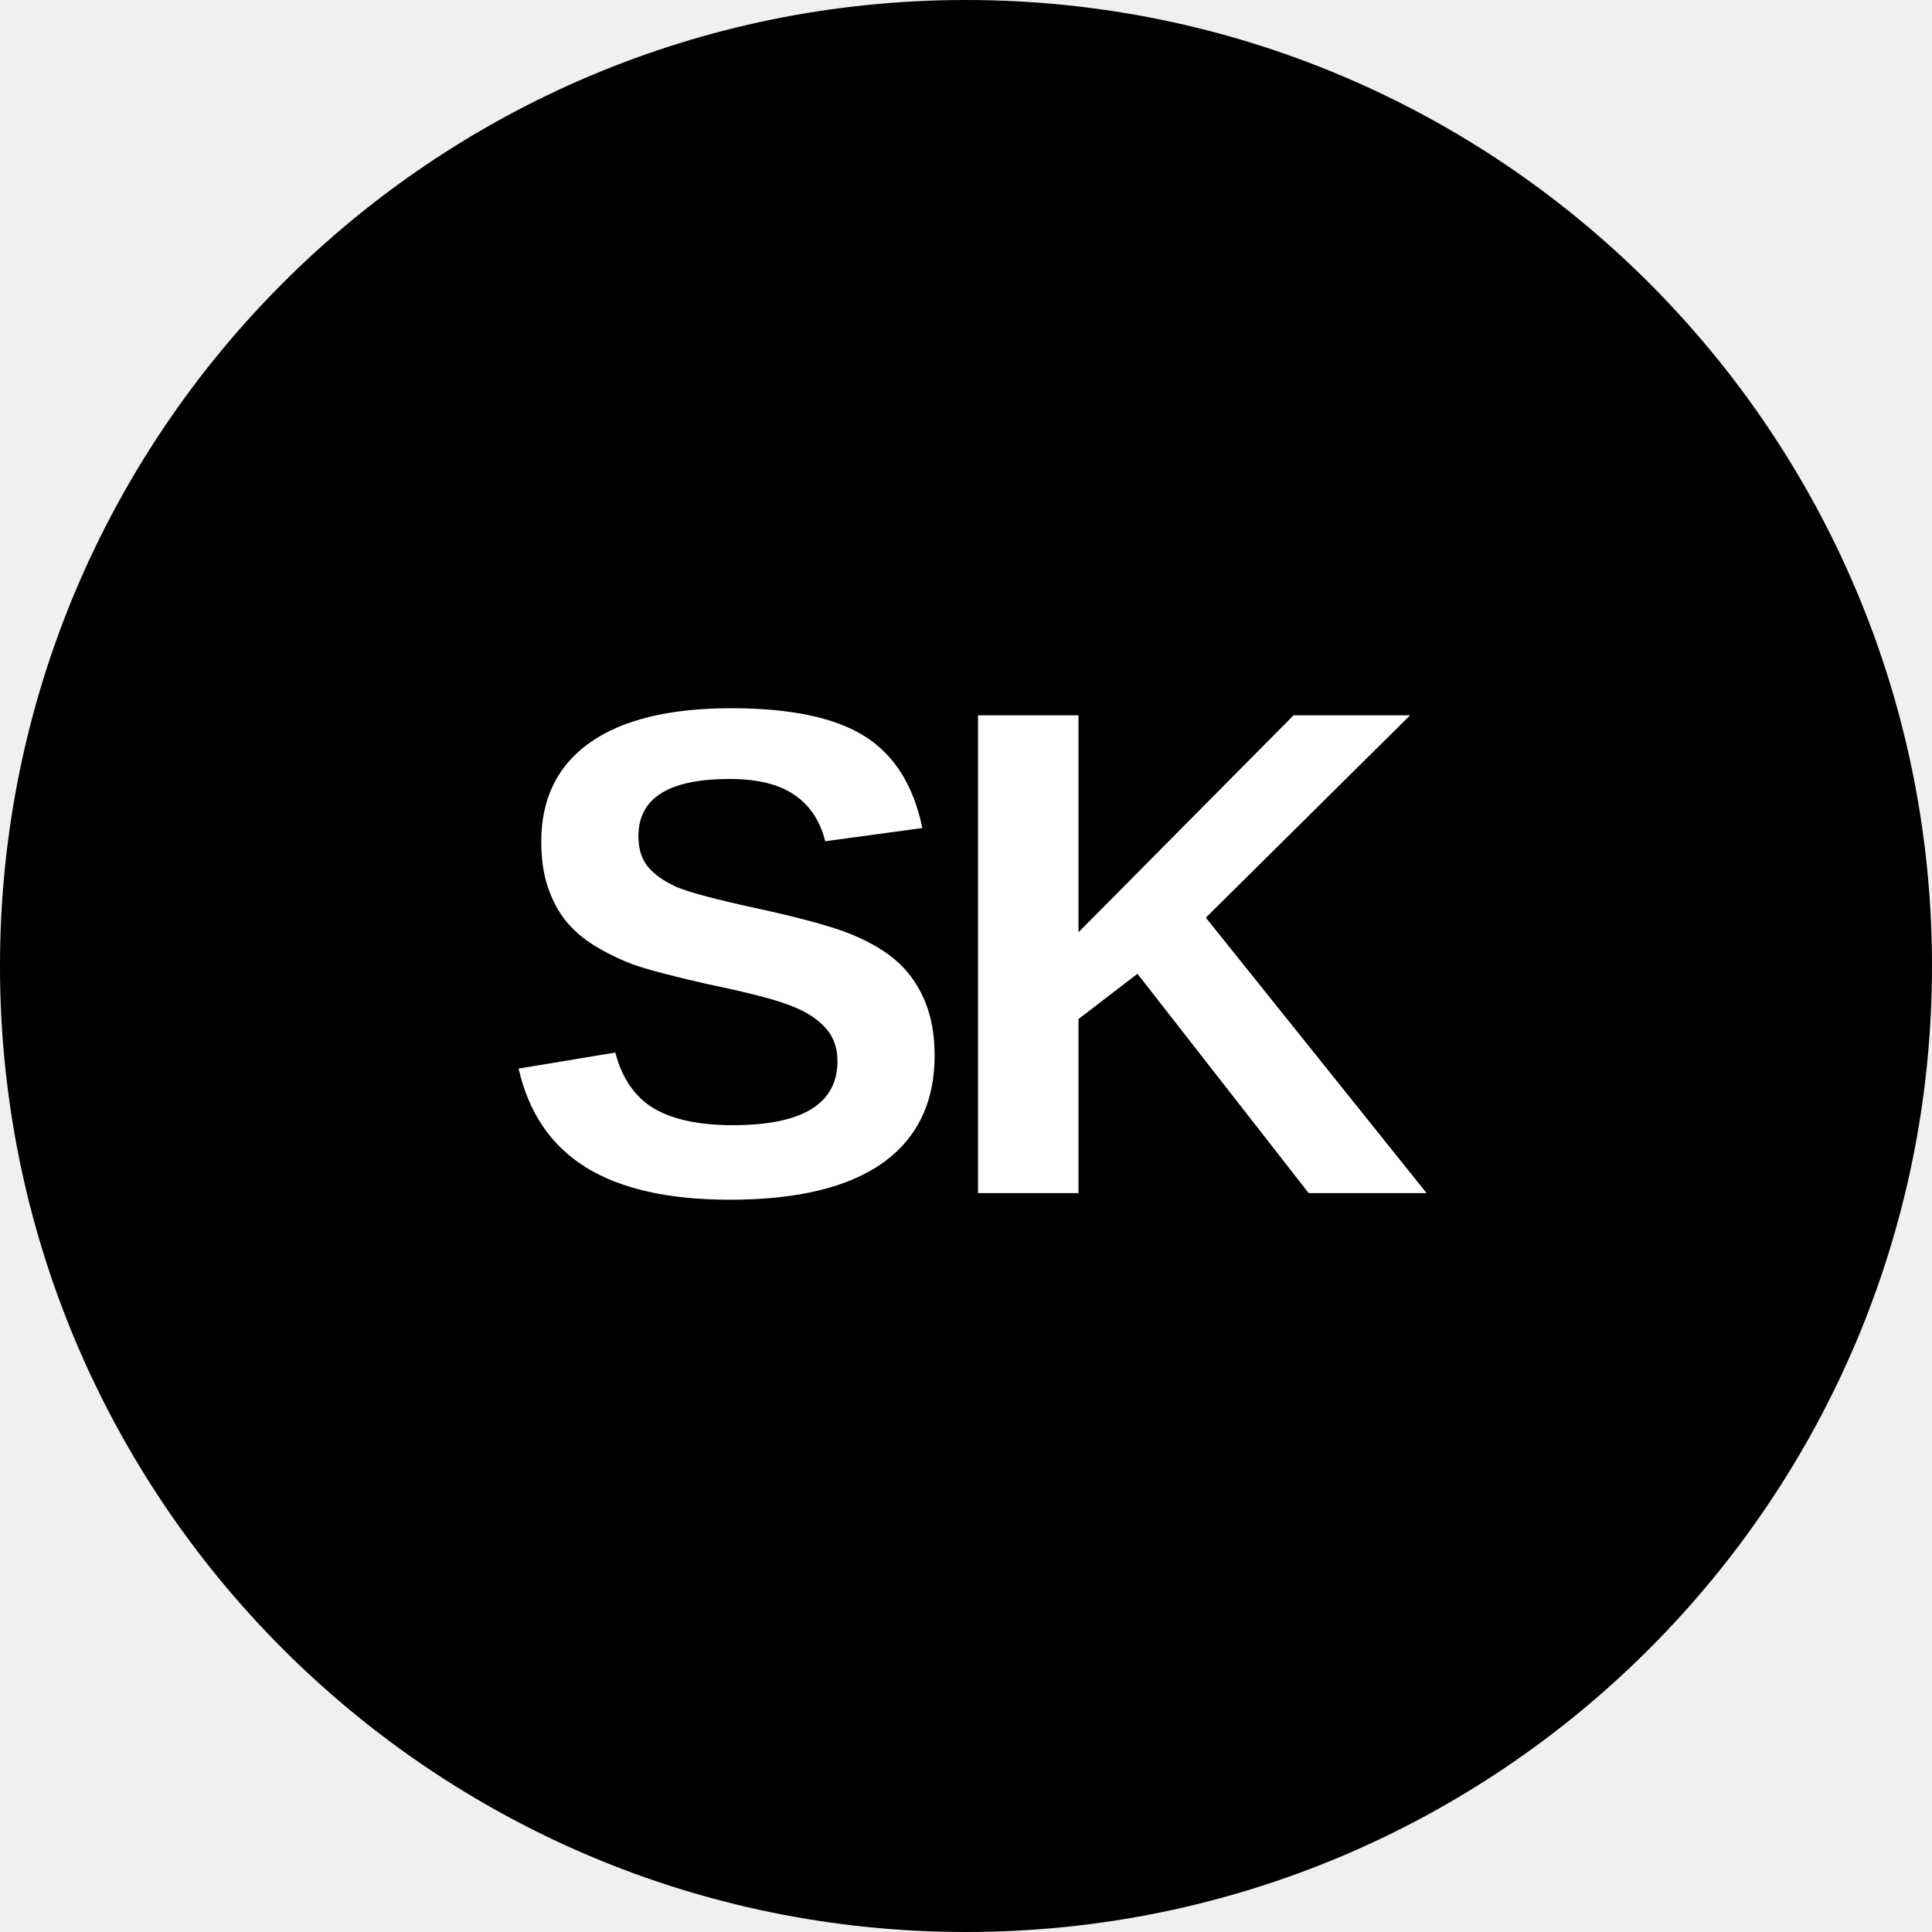
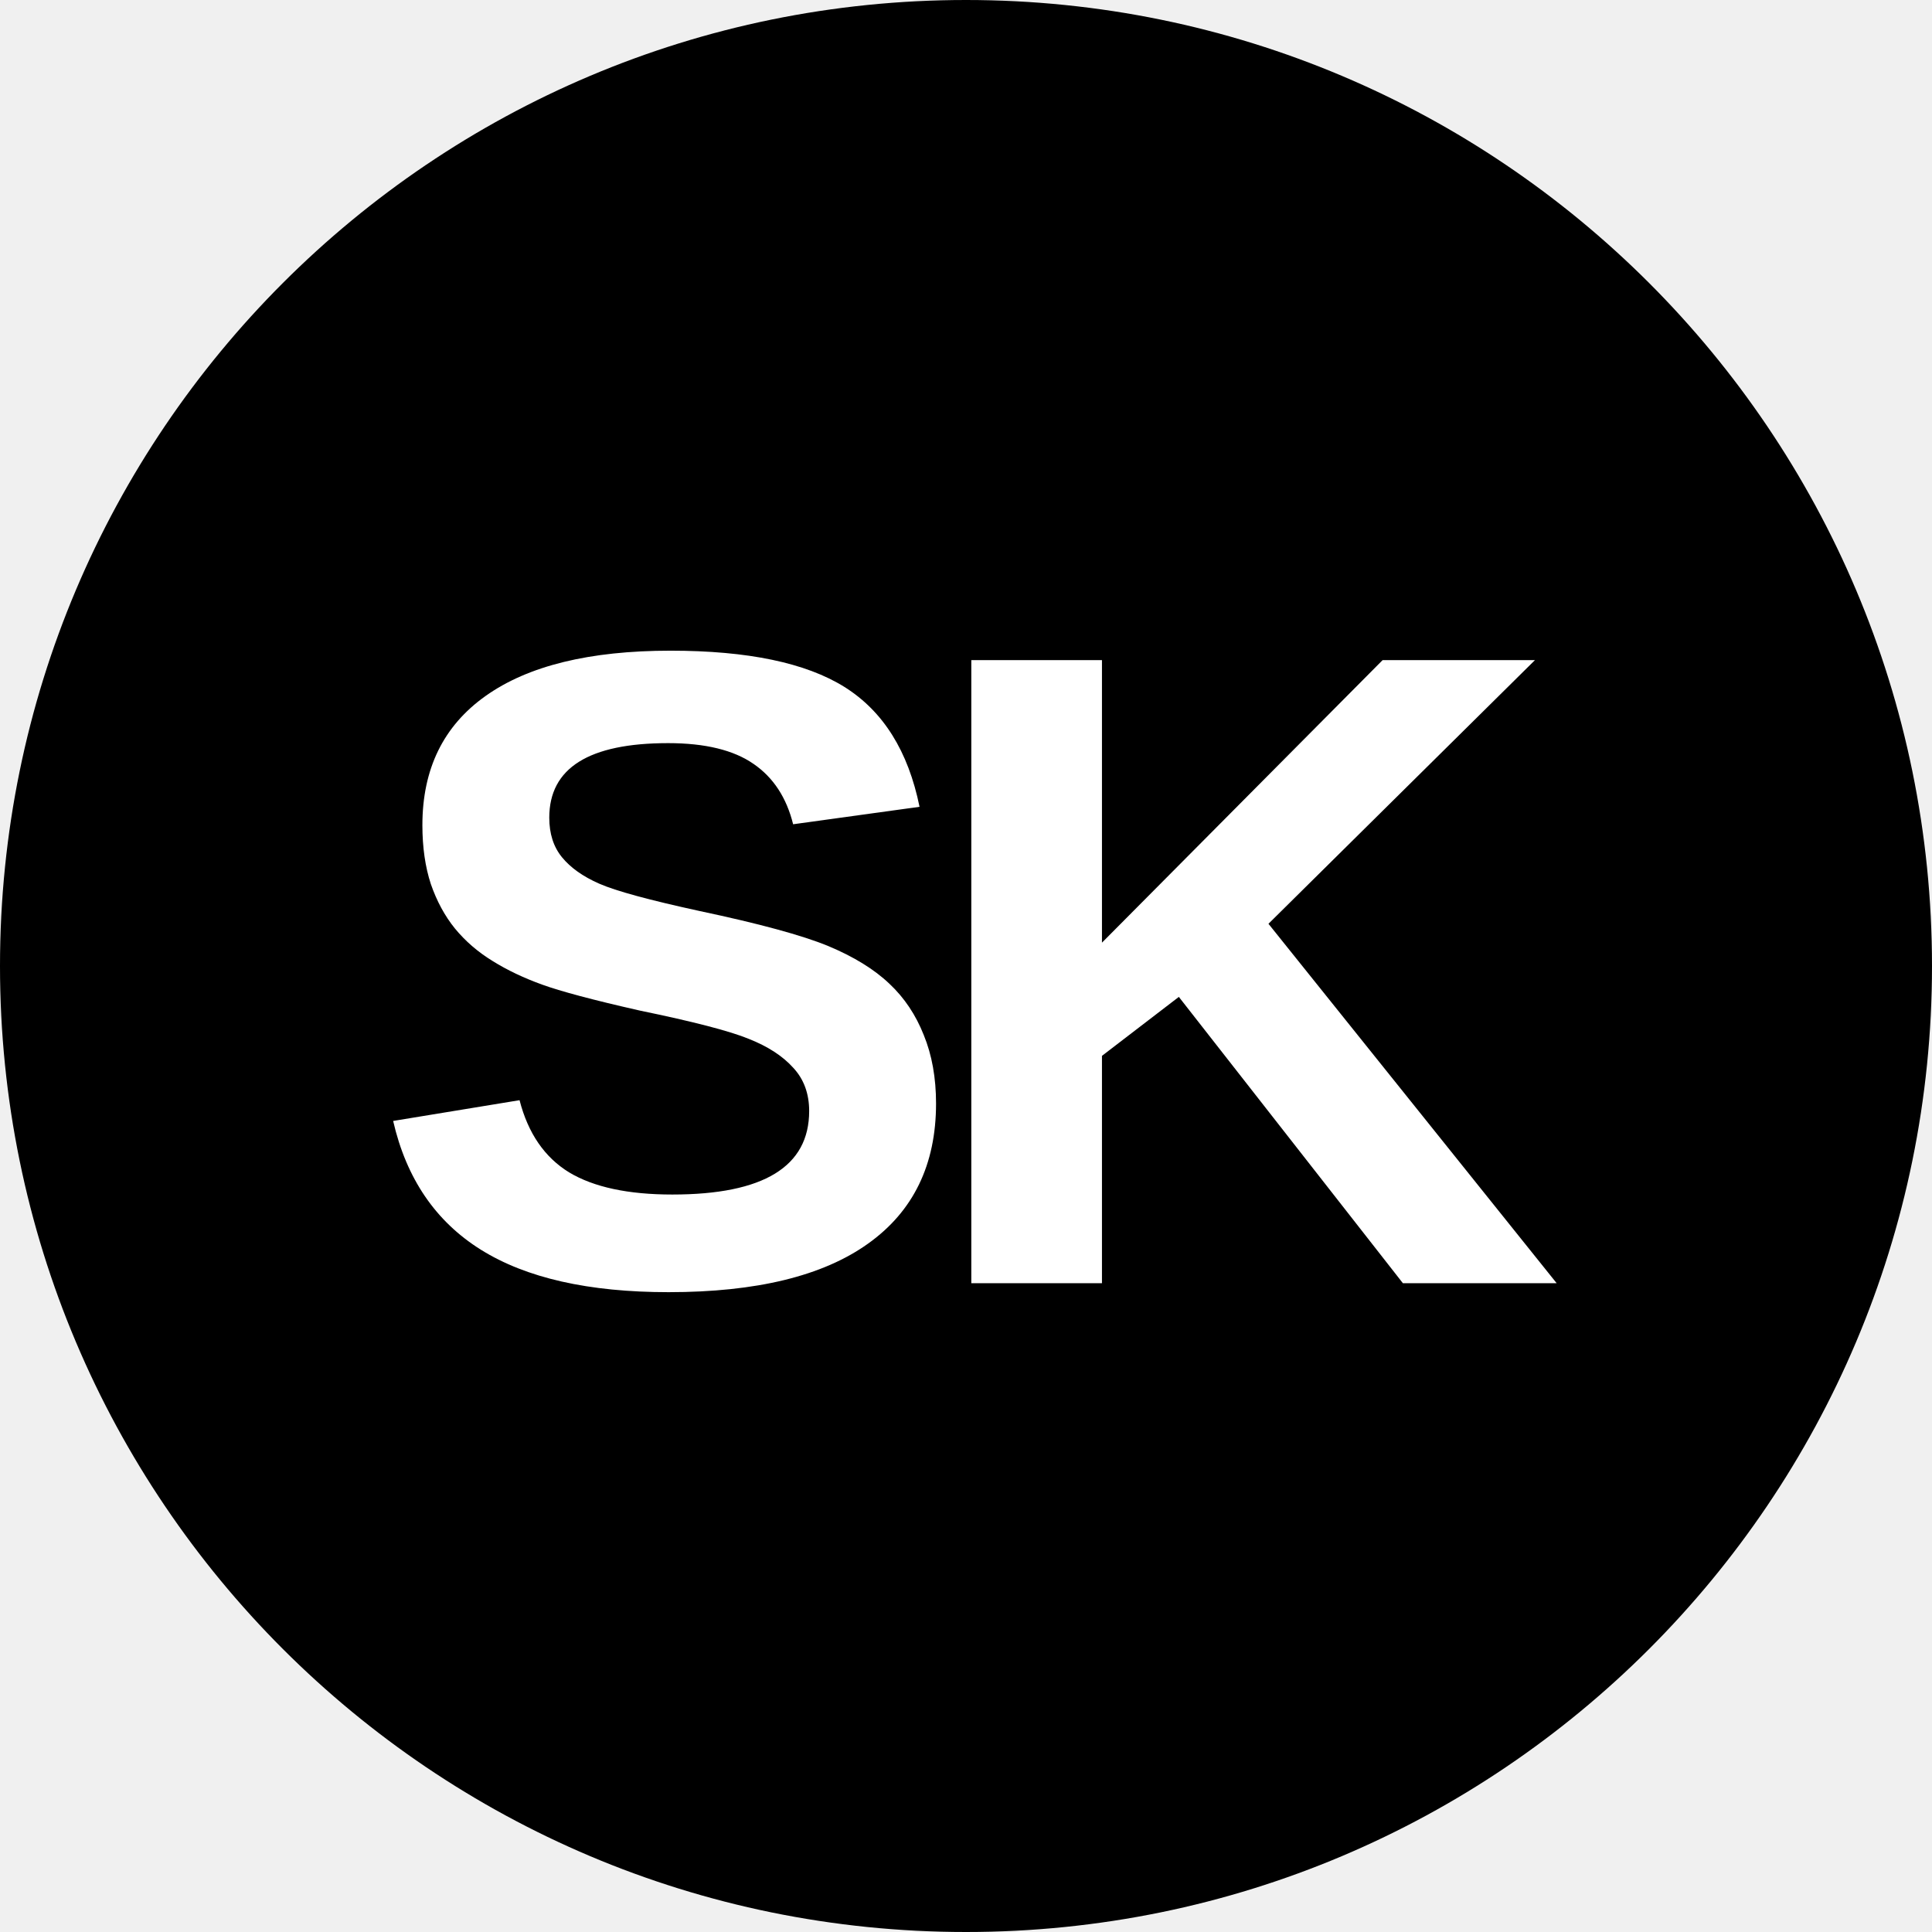
<svg xmlns="http://www.w3.org/2000/svg" viewBox="0 0 64 64" role="img" aria-label="SK monogram">
  <circle cx="32" cy="32" r="32" fill="#000" />
-   <text x="32" y="33" fill="#fff" font-family="Arial, Helvetica, sans-serif" font-size="23" font-weight="700" letter-spacing="-1" text-anchor="middle" dominant-baseline="middle">SK</text>
+   <text x="32" y="34" fill="#fff" font-family="Arial Black, Arial, Helvetica, sans-serif" font-size="30" font-weight="900" letter-spacing="-2" text-anchor="middle" dominant-baseline="middle">SK</text>
</svg>
